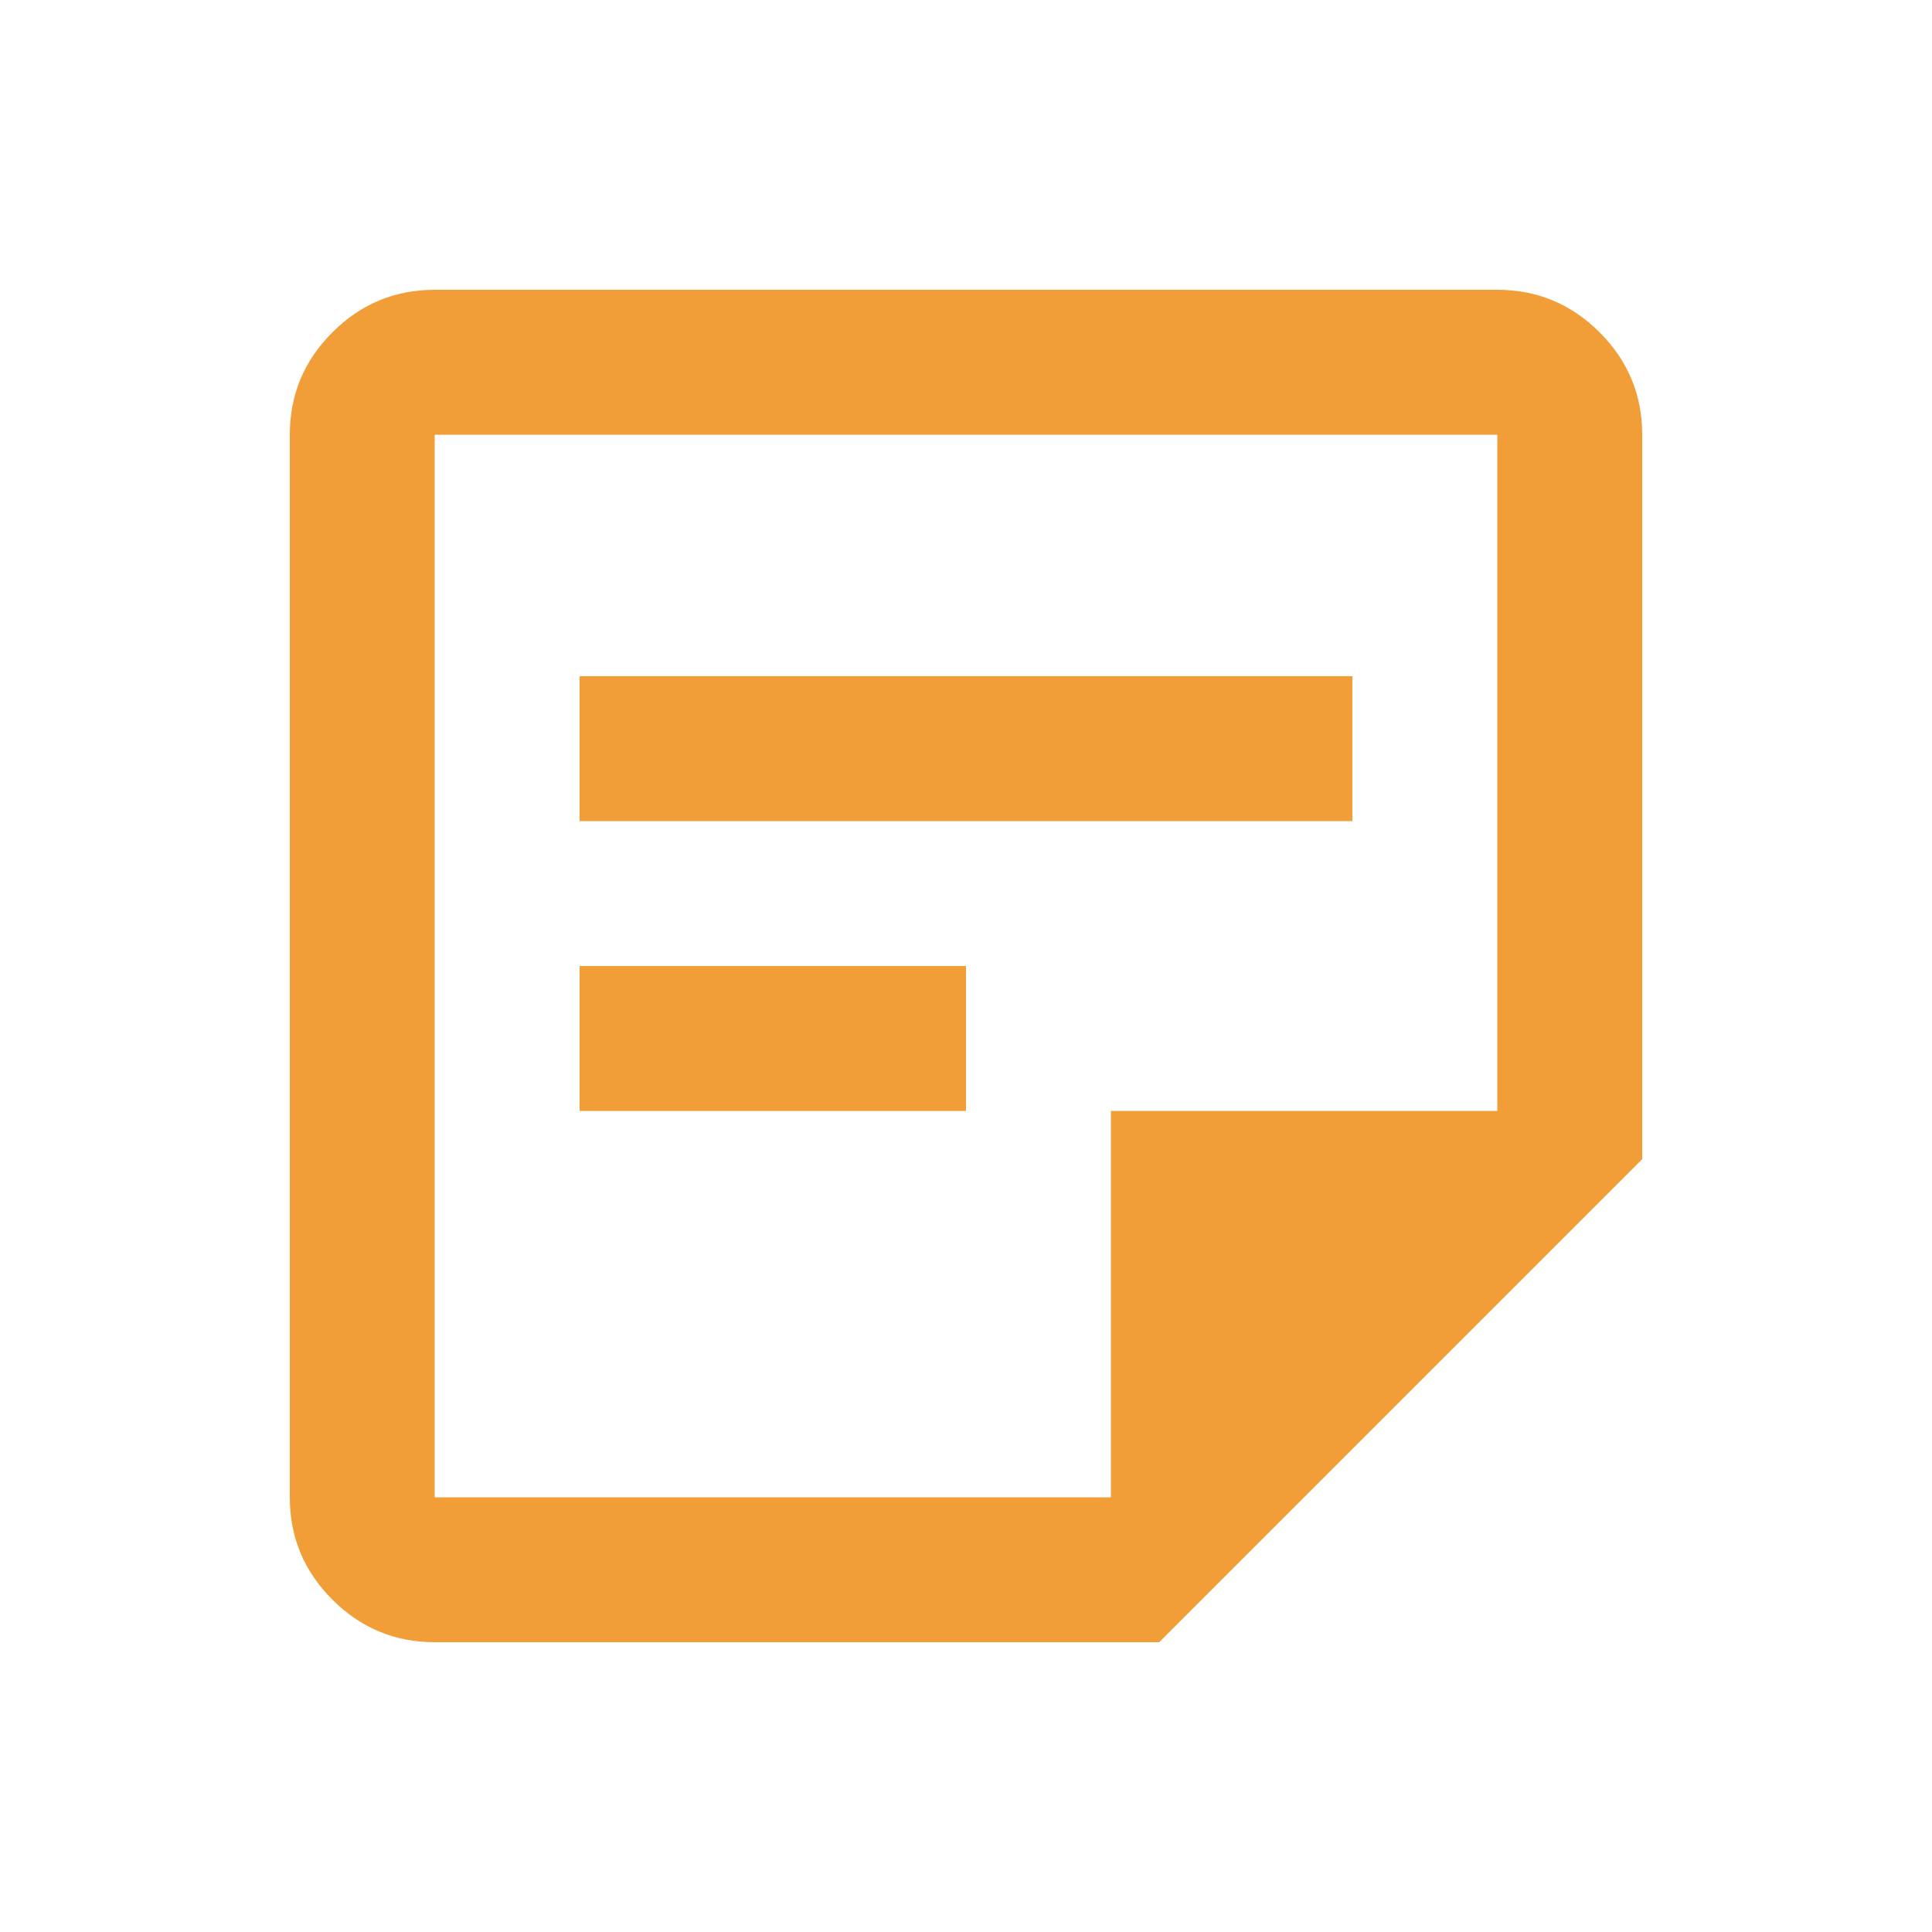
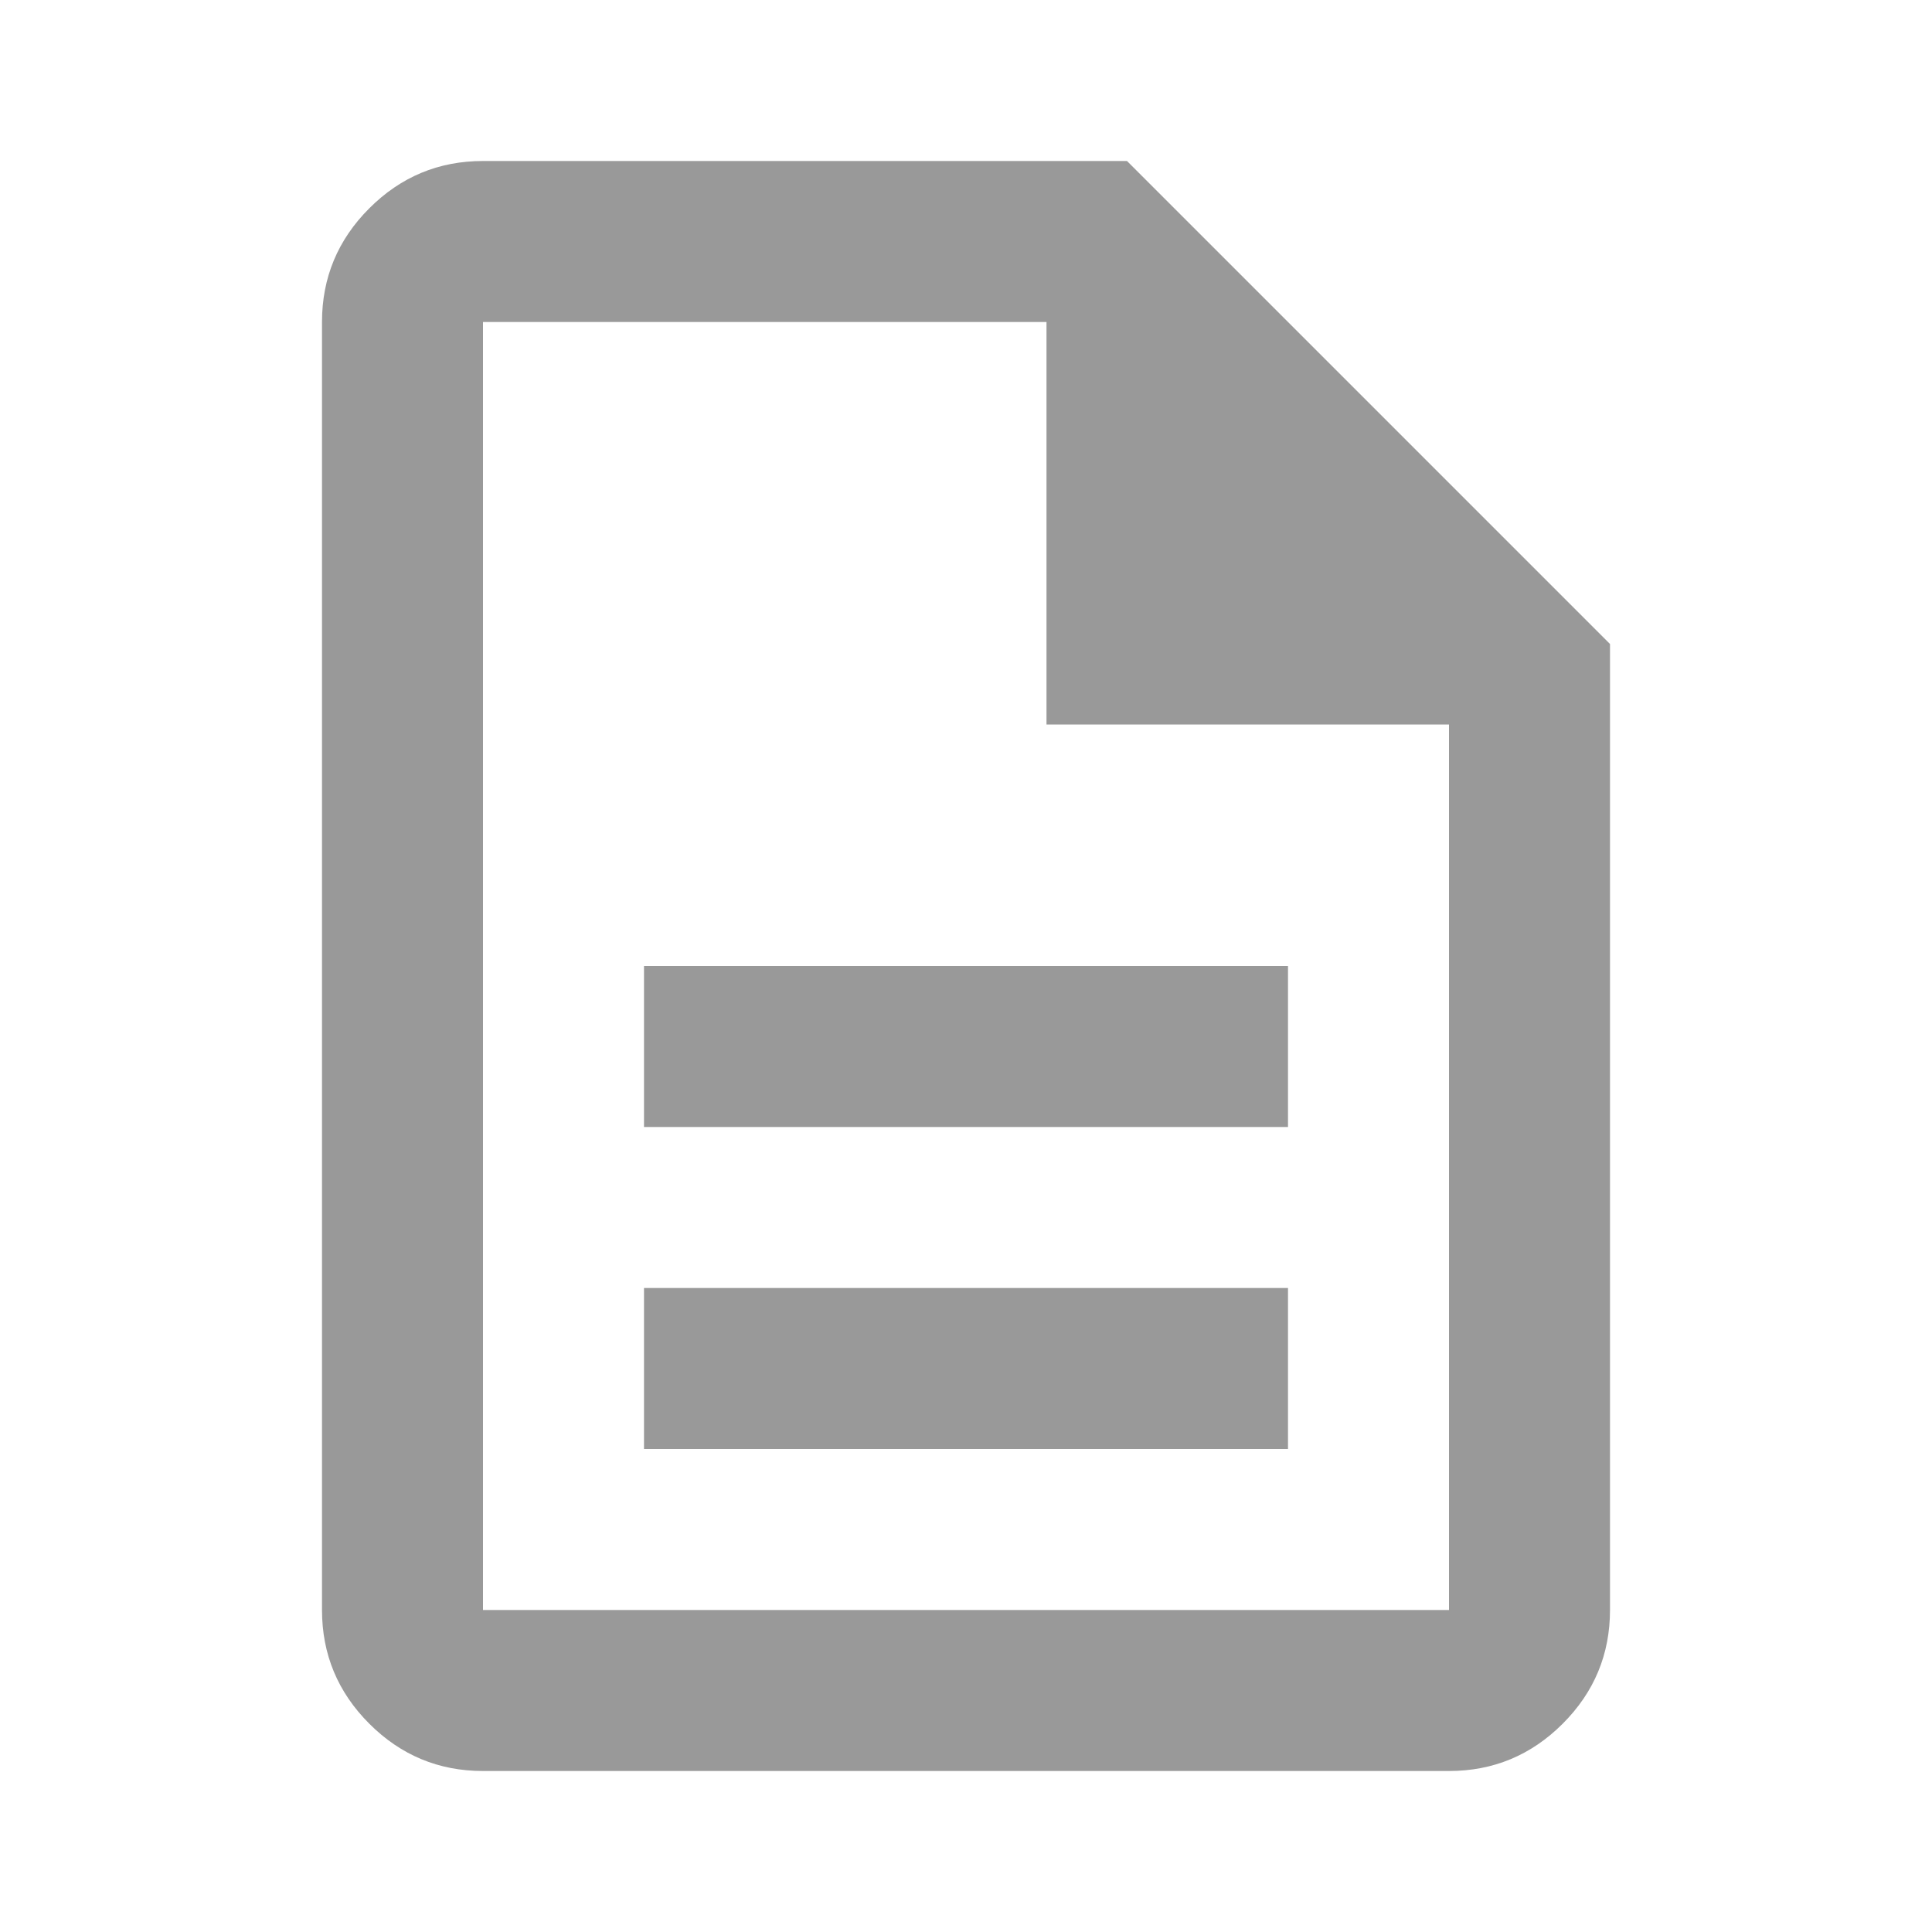
- <svg xmlns="http://www.w3.org/2000/svg" height="20px" viewBox="0 -960 960 960" width="20px" fill="#F19E39">
-   <path d="M216-216h336v-192h192v-336H216v528Zm0 72q-29.7 0-50.85-21.15Q144-186.3 144-216v-528q0-29.7 21.15-50.85Q186.3-816 216-816h528q29.7 0 50.85 21.15Q816-773.7 816-744v360L576-144H216Zm72-264v-72h192v72H288Zm0-144v-72h384v72H288Zm-72 336v-528 528Z" />
+ <svg xmlns="http://www.w3.org/2000/svg" height="24px" viewBox="0 -960 960 960" width="24px" fill="#999999">
+   <path d="M320-240h320v-80H320v80Zm0-160h320v-80H320v80ZM240-80q-33 0-56.5-23.5T160-160v-640q0-33 23.5-56.5T240-880h320l240 240v480q0 33-23.5 56.5T720-80H240Zm280-520v-200H240v640h480v-440H520ZM240-800v200-200 640-640Z" />
</svg>
